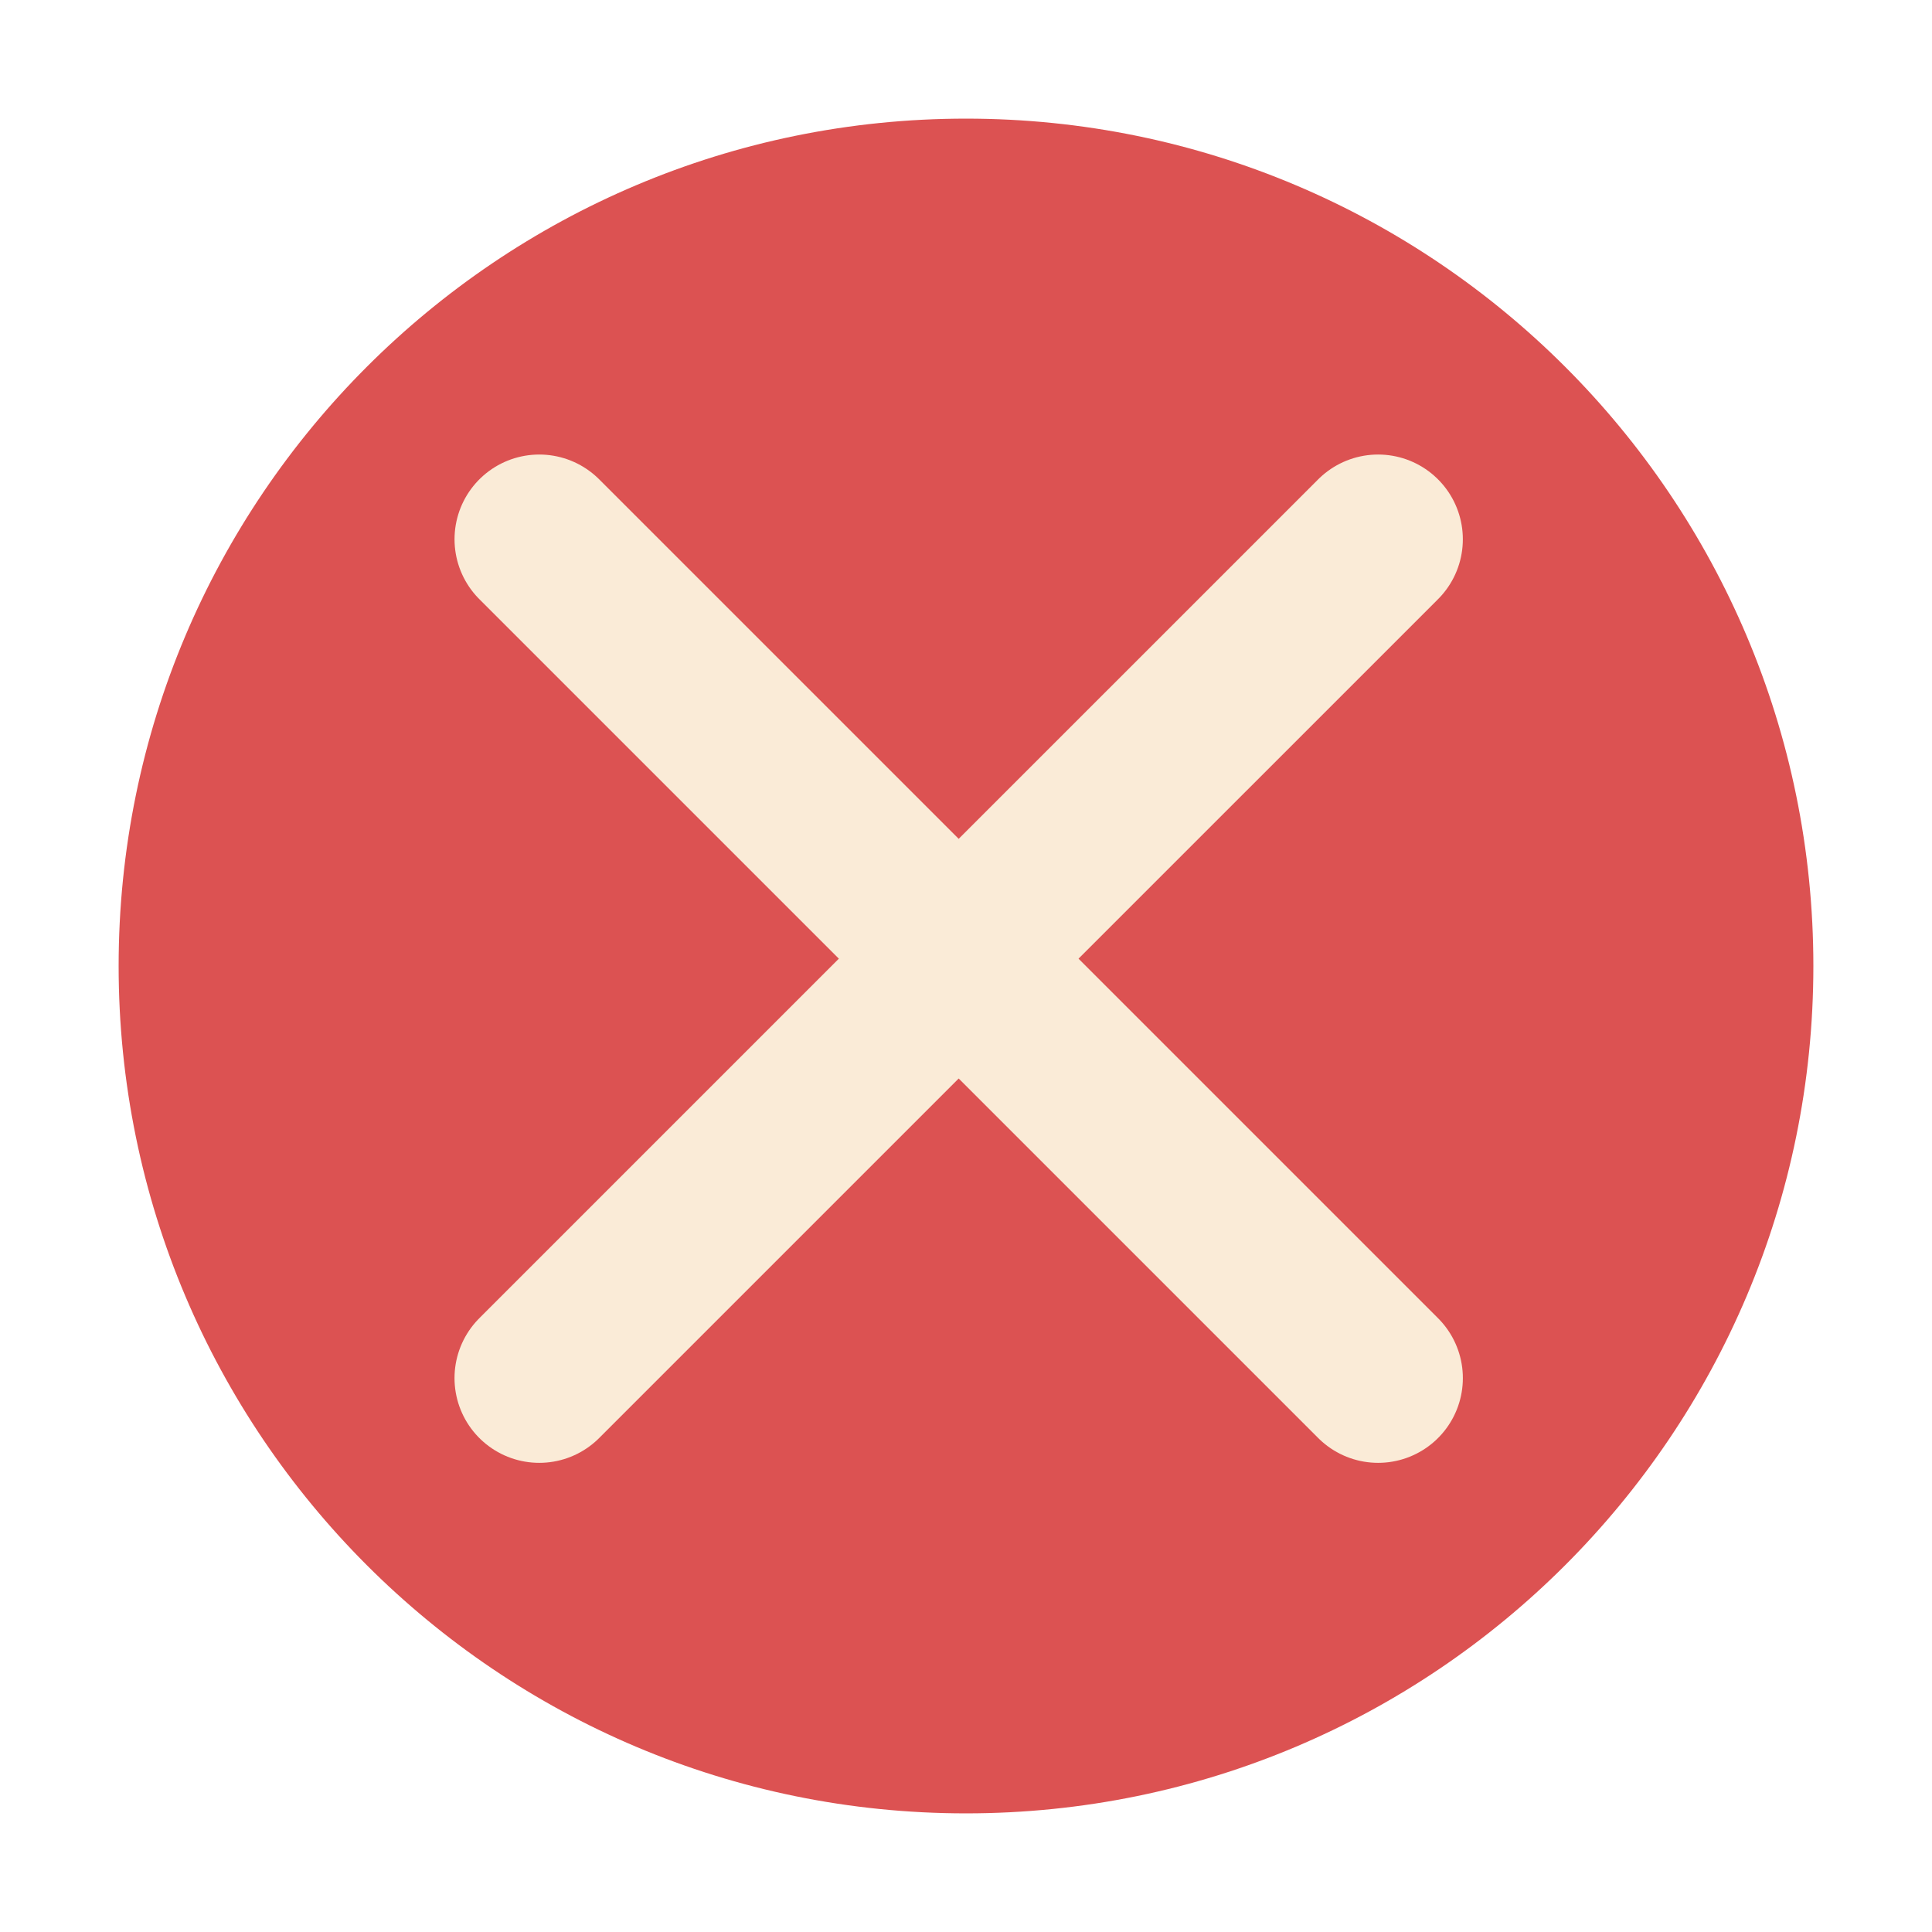
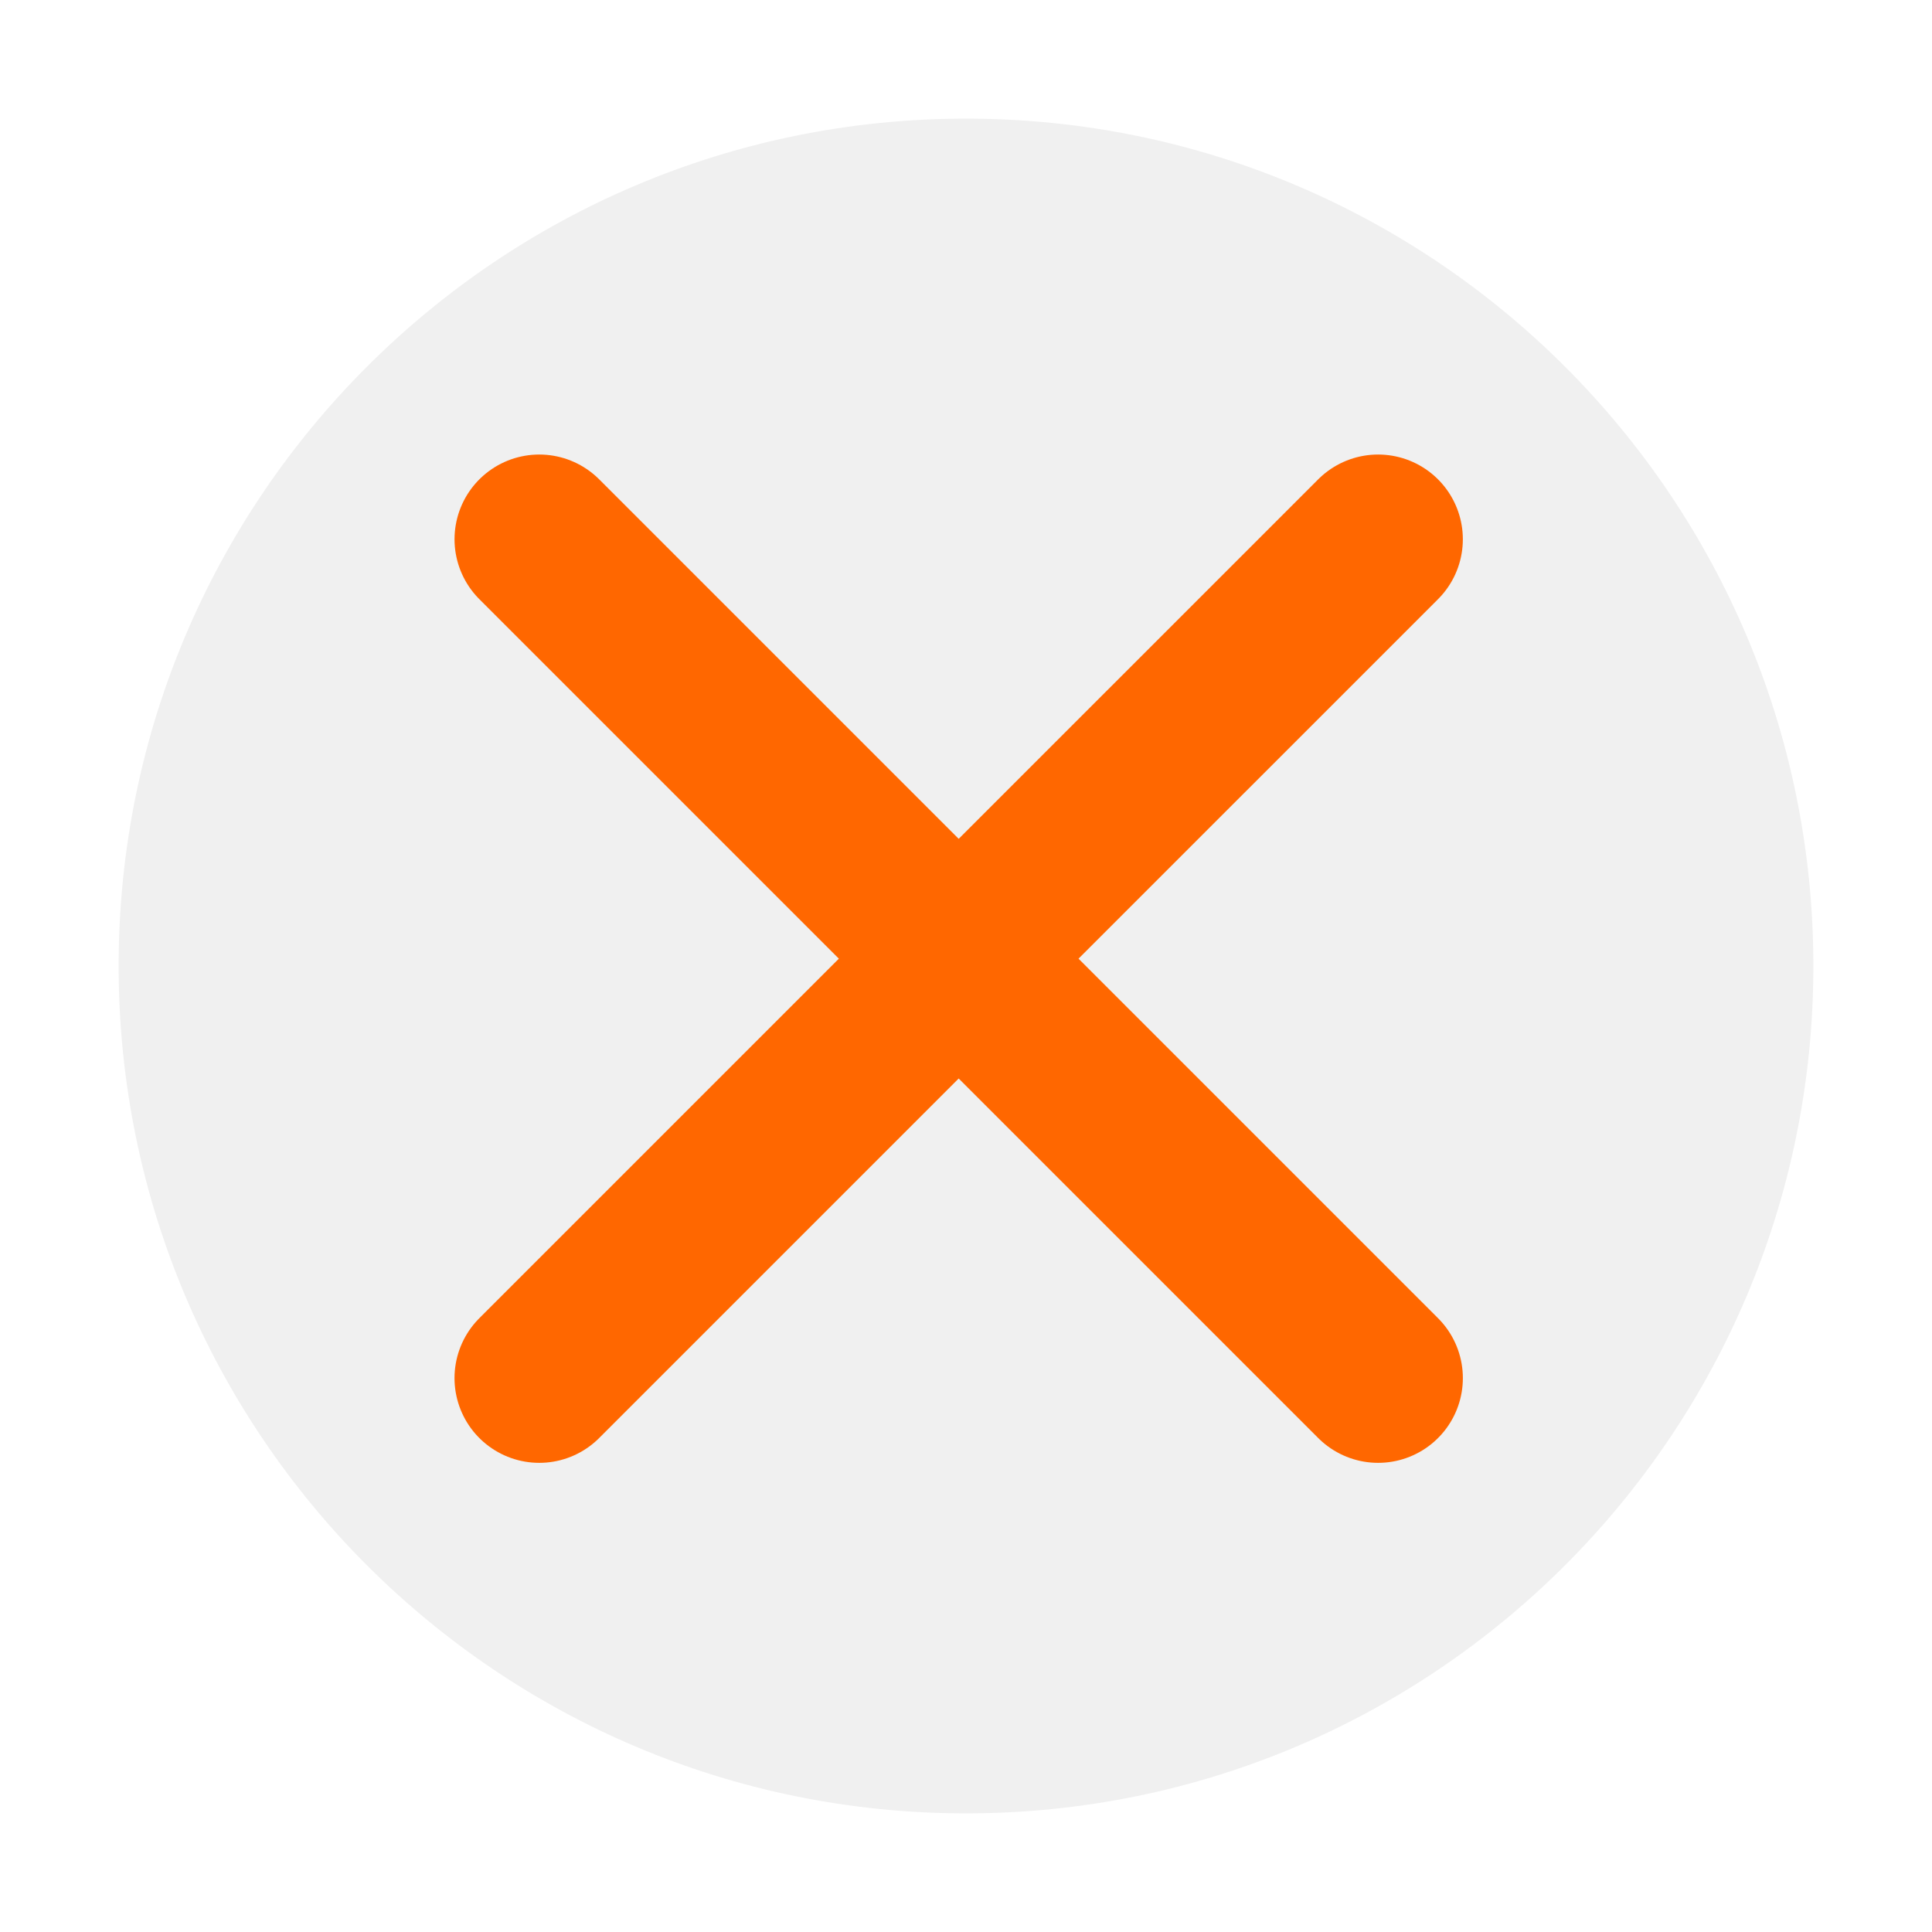
<svg xmlns="http://www.w3.org/2000/svg" width="114" height="114" viewBox="0 0 114 114" fill="none">
-   <circle cx="57" cy="57" r="50" fill="#DC5252" />
-   <line x1="31.819" y1="81.317" x2="81.317" y2="31.82" stroke="#FAEBD7" stroke-width="10" stroke-linecap="round" />
-   <line x1="81.318" y1="81.317" x2="31.82" y2="31.82" stroke="#FAEBD7" stroke-width="10" stroke-linecap="round" />
+   <circle cx="57" cy="57" r="50" fill="#f0f0f0" />
+   <line x1="31.819" y1="81.317" x2="81.317" y2="31.82" stroke="#FF6700" stroke-width="10" stroke-linecap="round" />
+   <line x1="81.318" y1="81.317" x2="31.82" y2="31.82" stroke="#FF6700" stroke-width="10" stroke-linecap="round" />
</svg>
